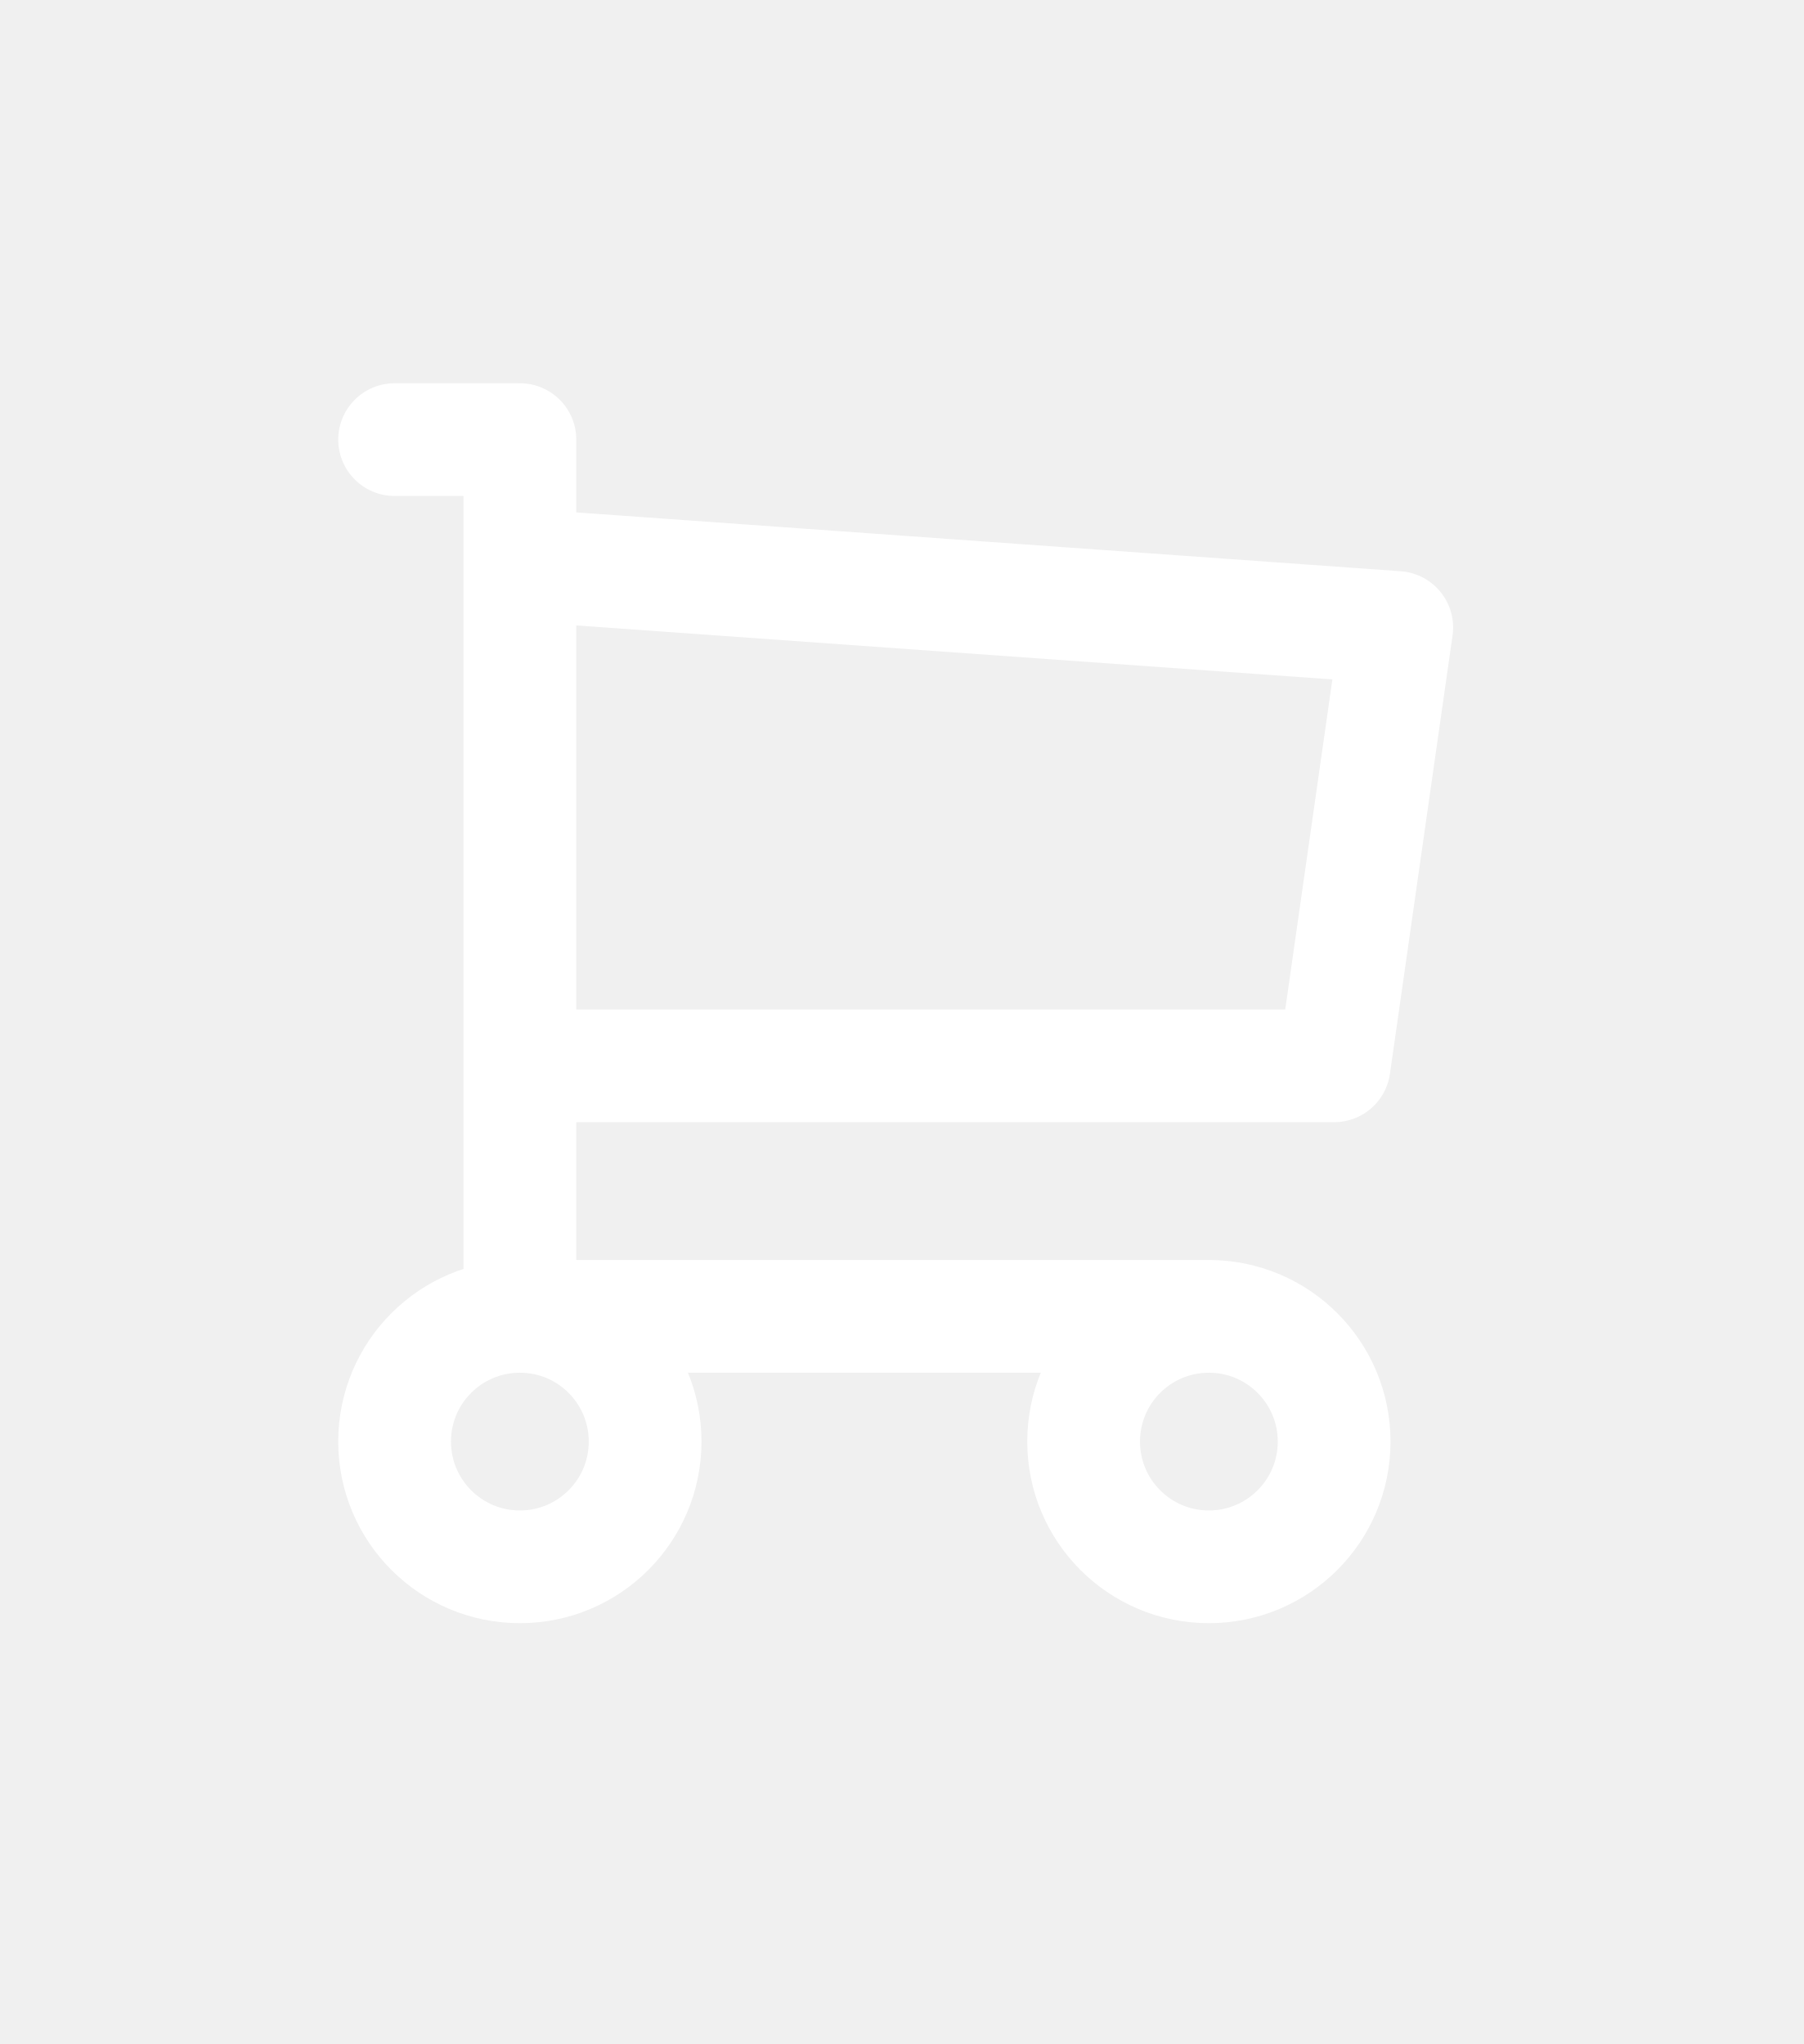
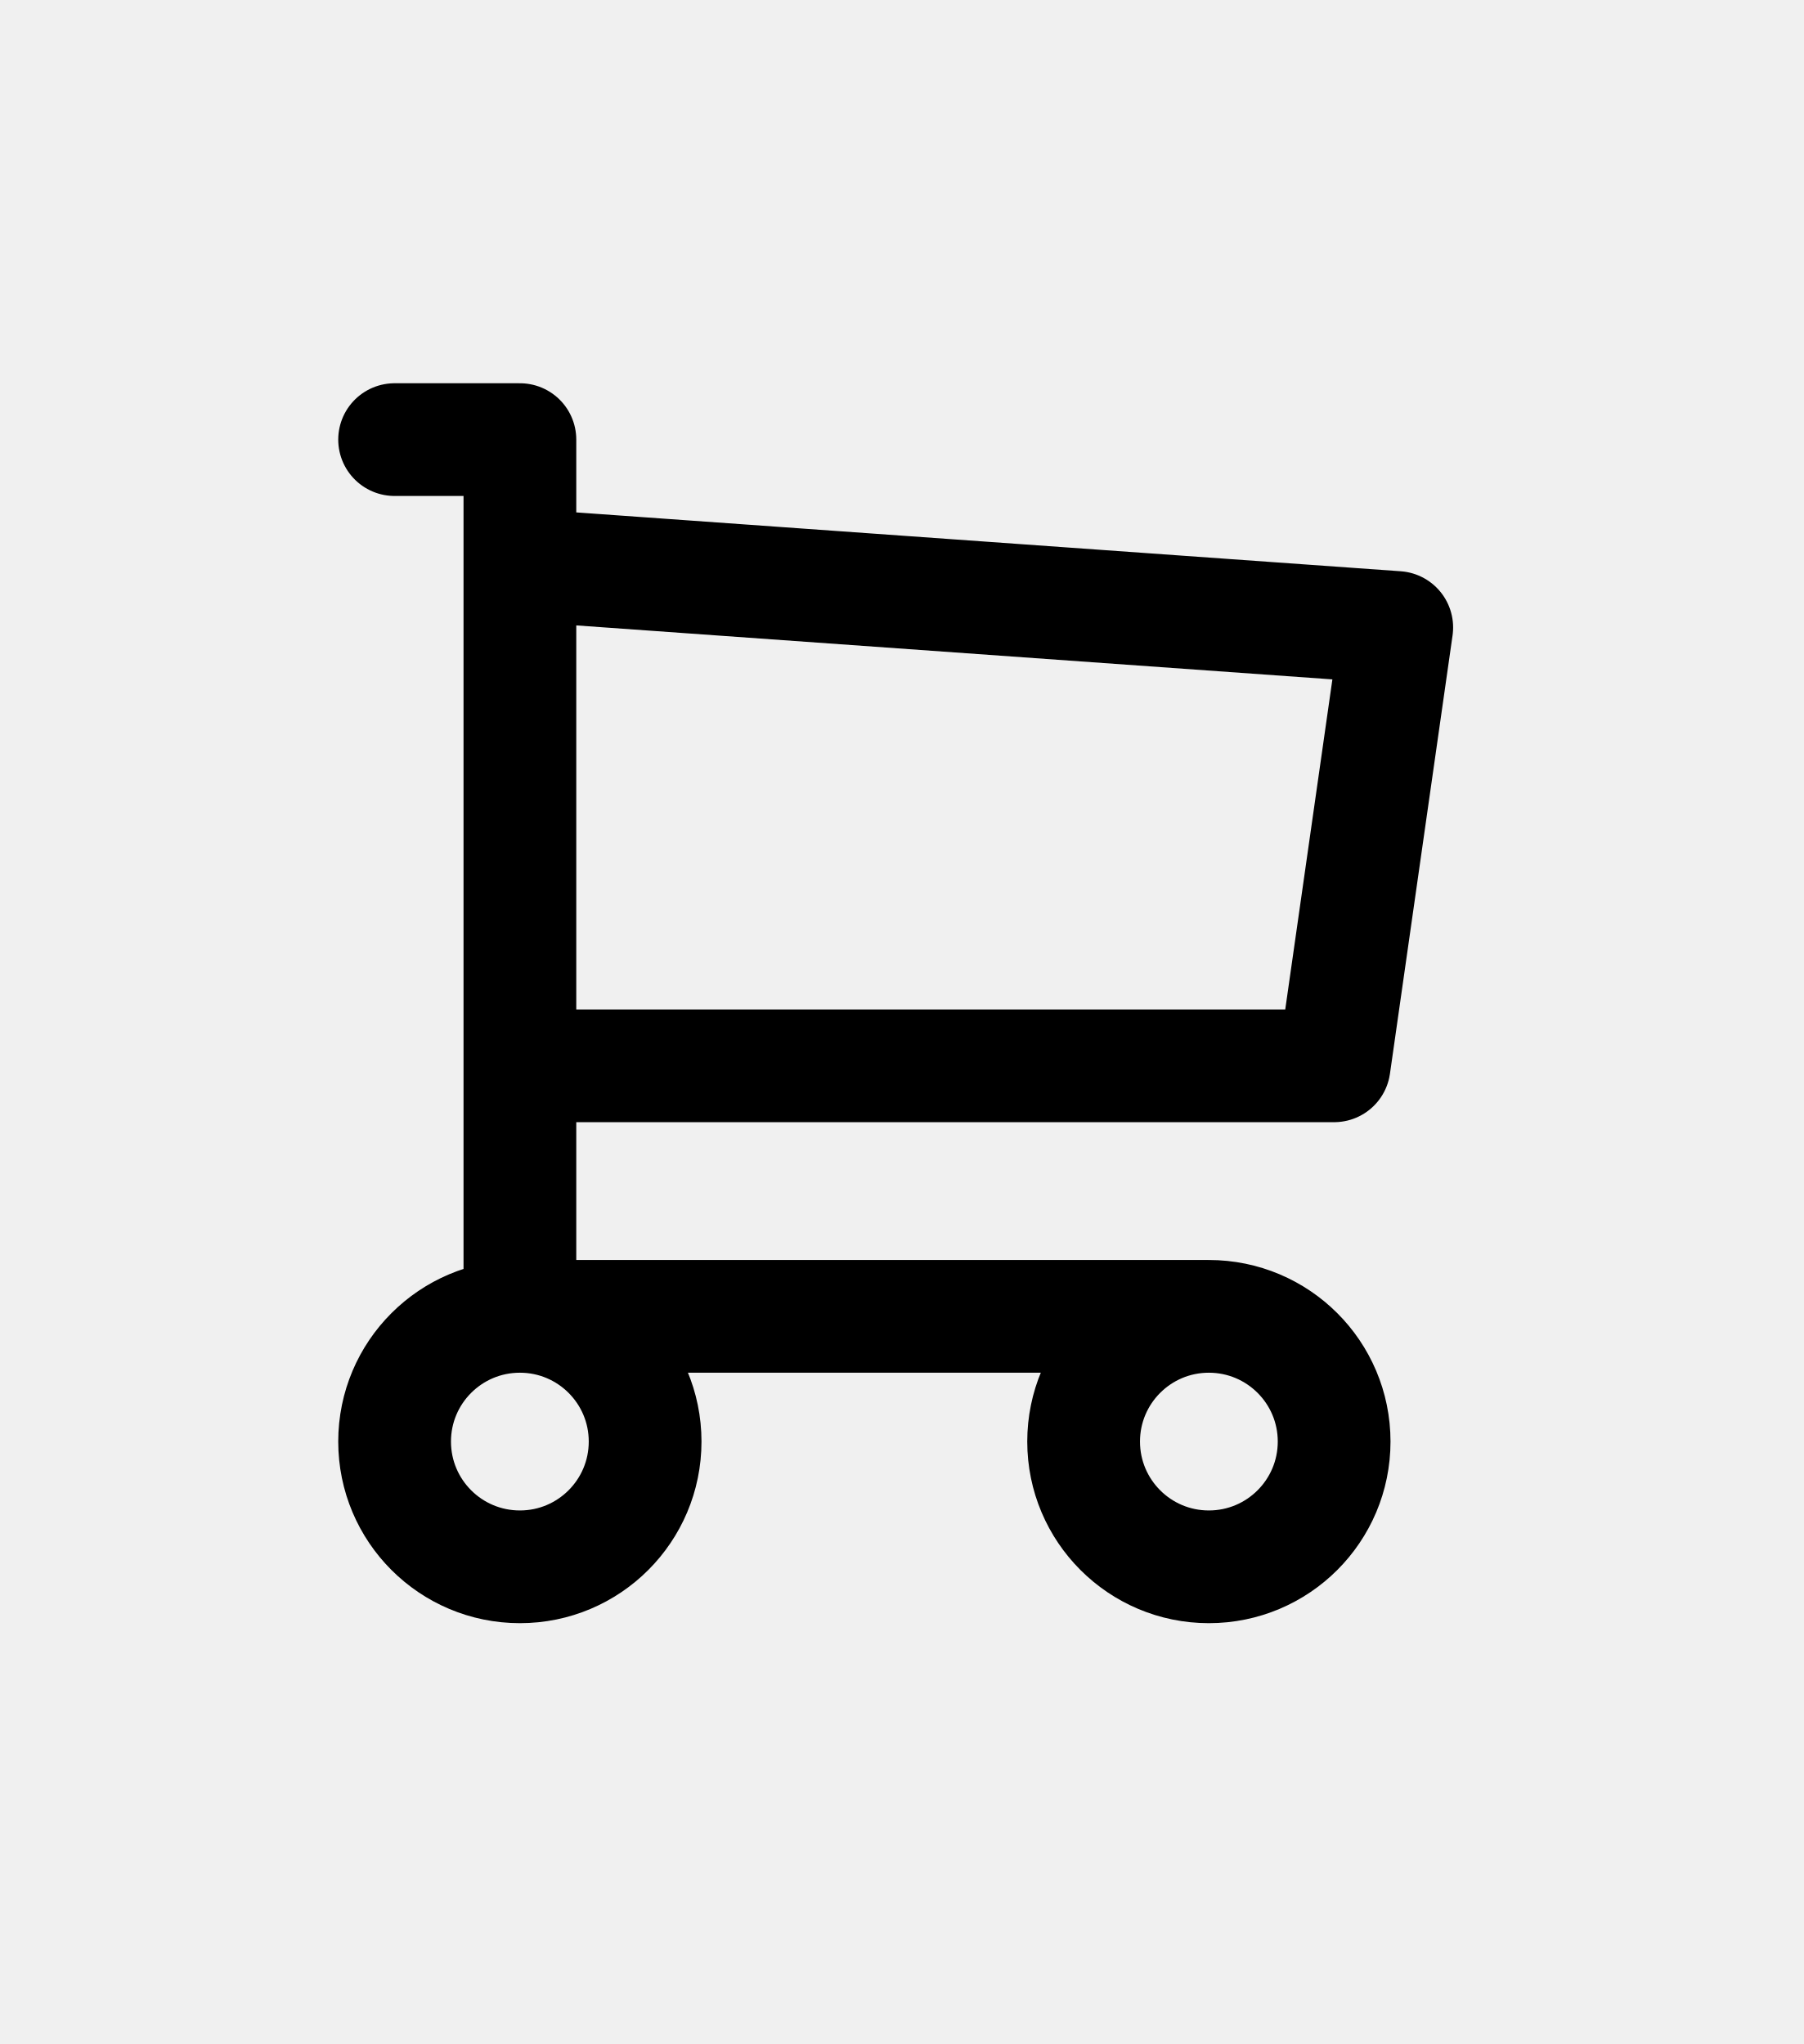
<svg xmlns="http://www.w3.org/2000/svg" width="15" height="17" viewBox="-4.5 -3.5 24 24" fill="none">
-   <path d="M2.417 12.417C1.496 12.417 0.75 13.163 0.75 14.083C0.75 15.004 1.496 15.75 2.417 15.75C3.337 15.75 4.083 15.004 4.083 14.083C4.083 13.163 3.337 12.417 2.417 12.417ZM2.417 12.417H11.583M2.417 12.417V0.75H0.75M11.583 12.417C10.663 12.417 9.917 13.163 9.917 14.083C9.917 15.004 10.663 15.75 11.583 15.75C12.504 15.75 13.25 15.004 13.25 14.083C13.25 13.163 12.504 12.417 11.583 12.417ZM2.417 2.417L14.083 3.25L13.25 9.083H2.417" stroke="white" stroke-width="1.5" stroke-linecap="round" stroke-linejoin="round" />
+   <path d="M2.417 12.417C1.496 12.417 0.75 13.163 0.75 14.083C0.75 15.004 1.496 15.75 2.417 15.75C3.337 15.75 4.083 15.004 4.083 14.083C4.083 13.163 3.337 12.417 2.417 12.417ZM2.417 12.417H11.583M2.417 12.417V0.75H0.75M11.583 12.417C10.663 12.417 9.917 13.163 9.917 14.083C9.917 15.004 10.663 15.75 11.583 15.75C12.504 15.75 13.25 15.004 13.25 14.083C13.25 13.163 12.504 12.417 11.583 12.417ZM2.417 2.417L14.083 3.25L13.25 9.083H2.417" stroke="currentColor" stroke-width="1.5" stroke-linecap="round" stroke-linejoin="round" />
</svg>
